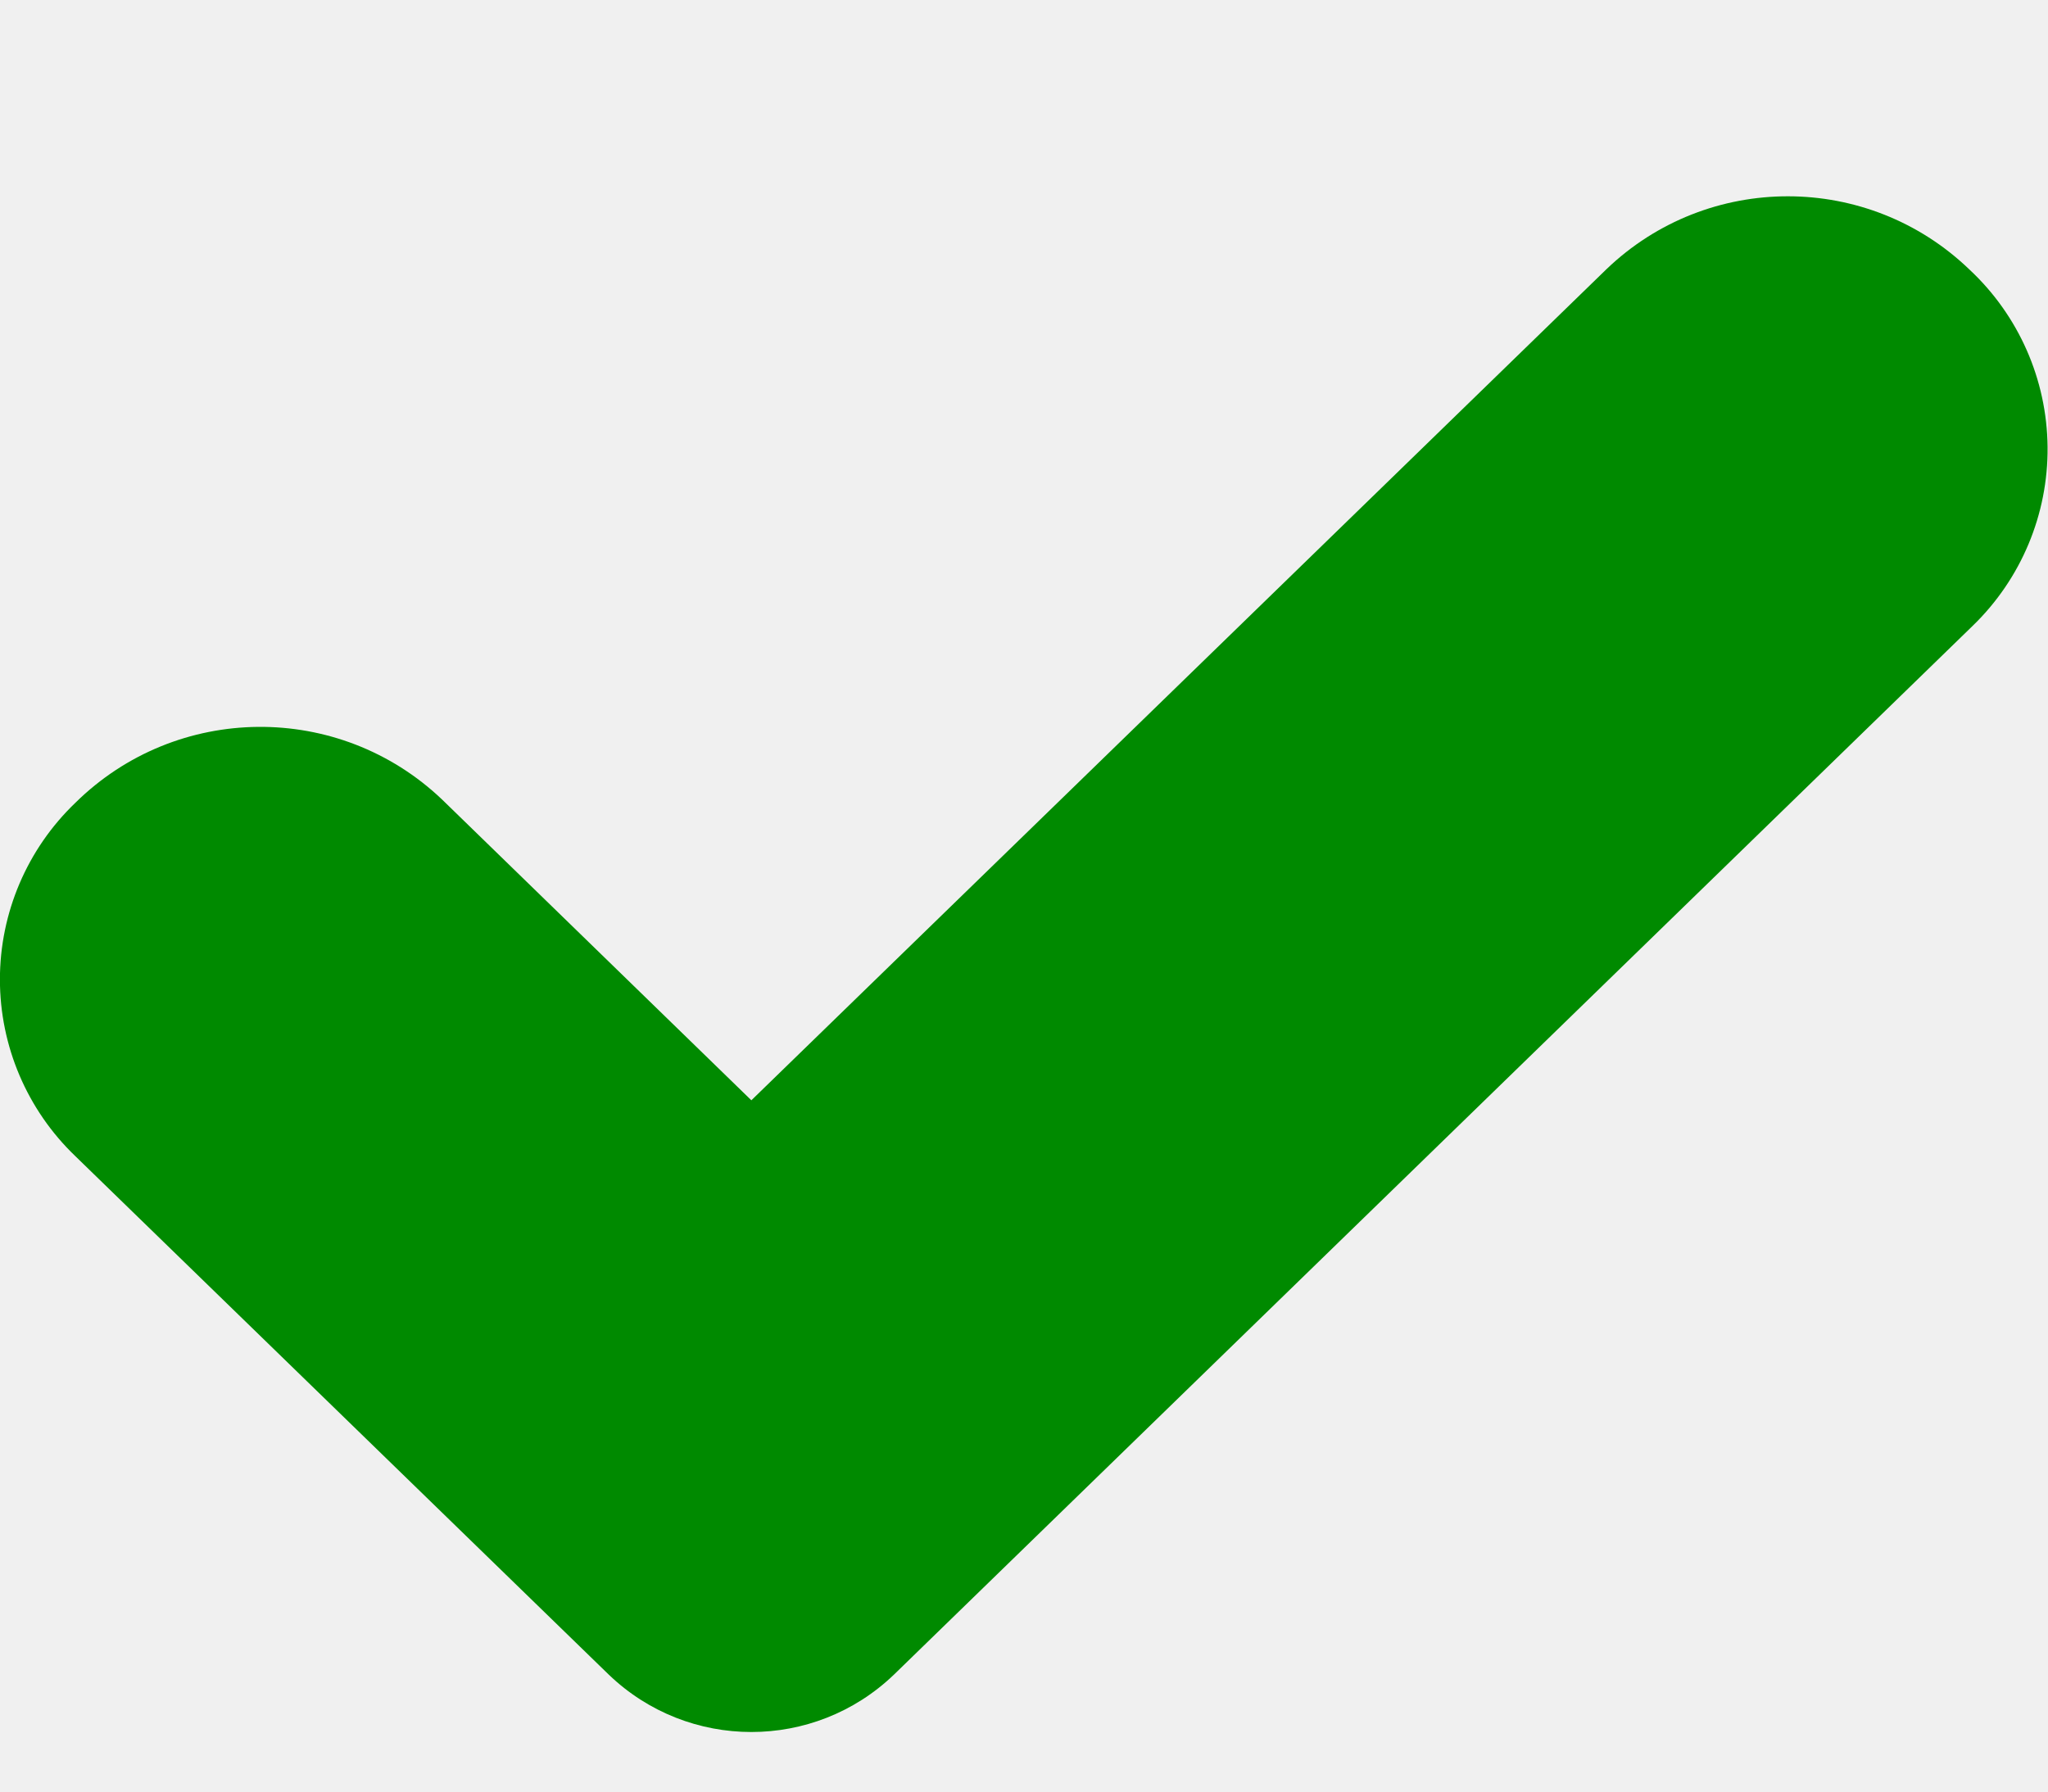
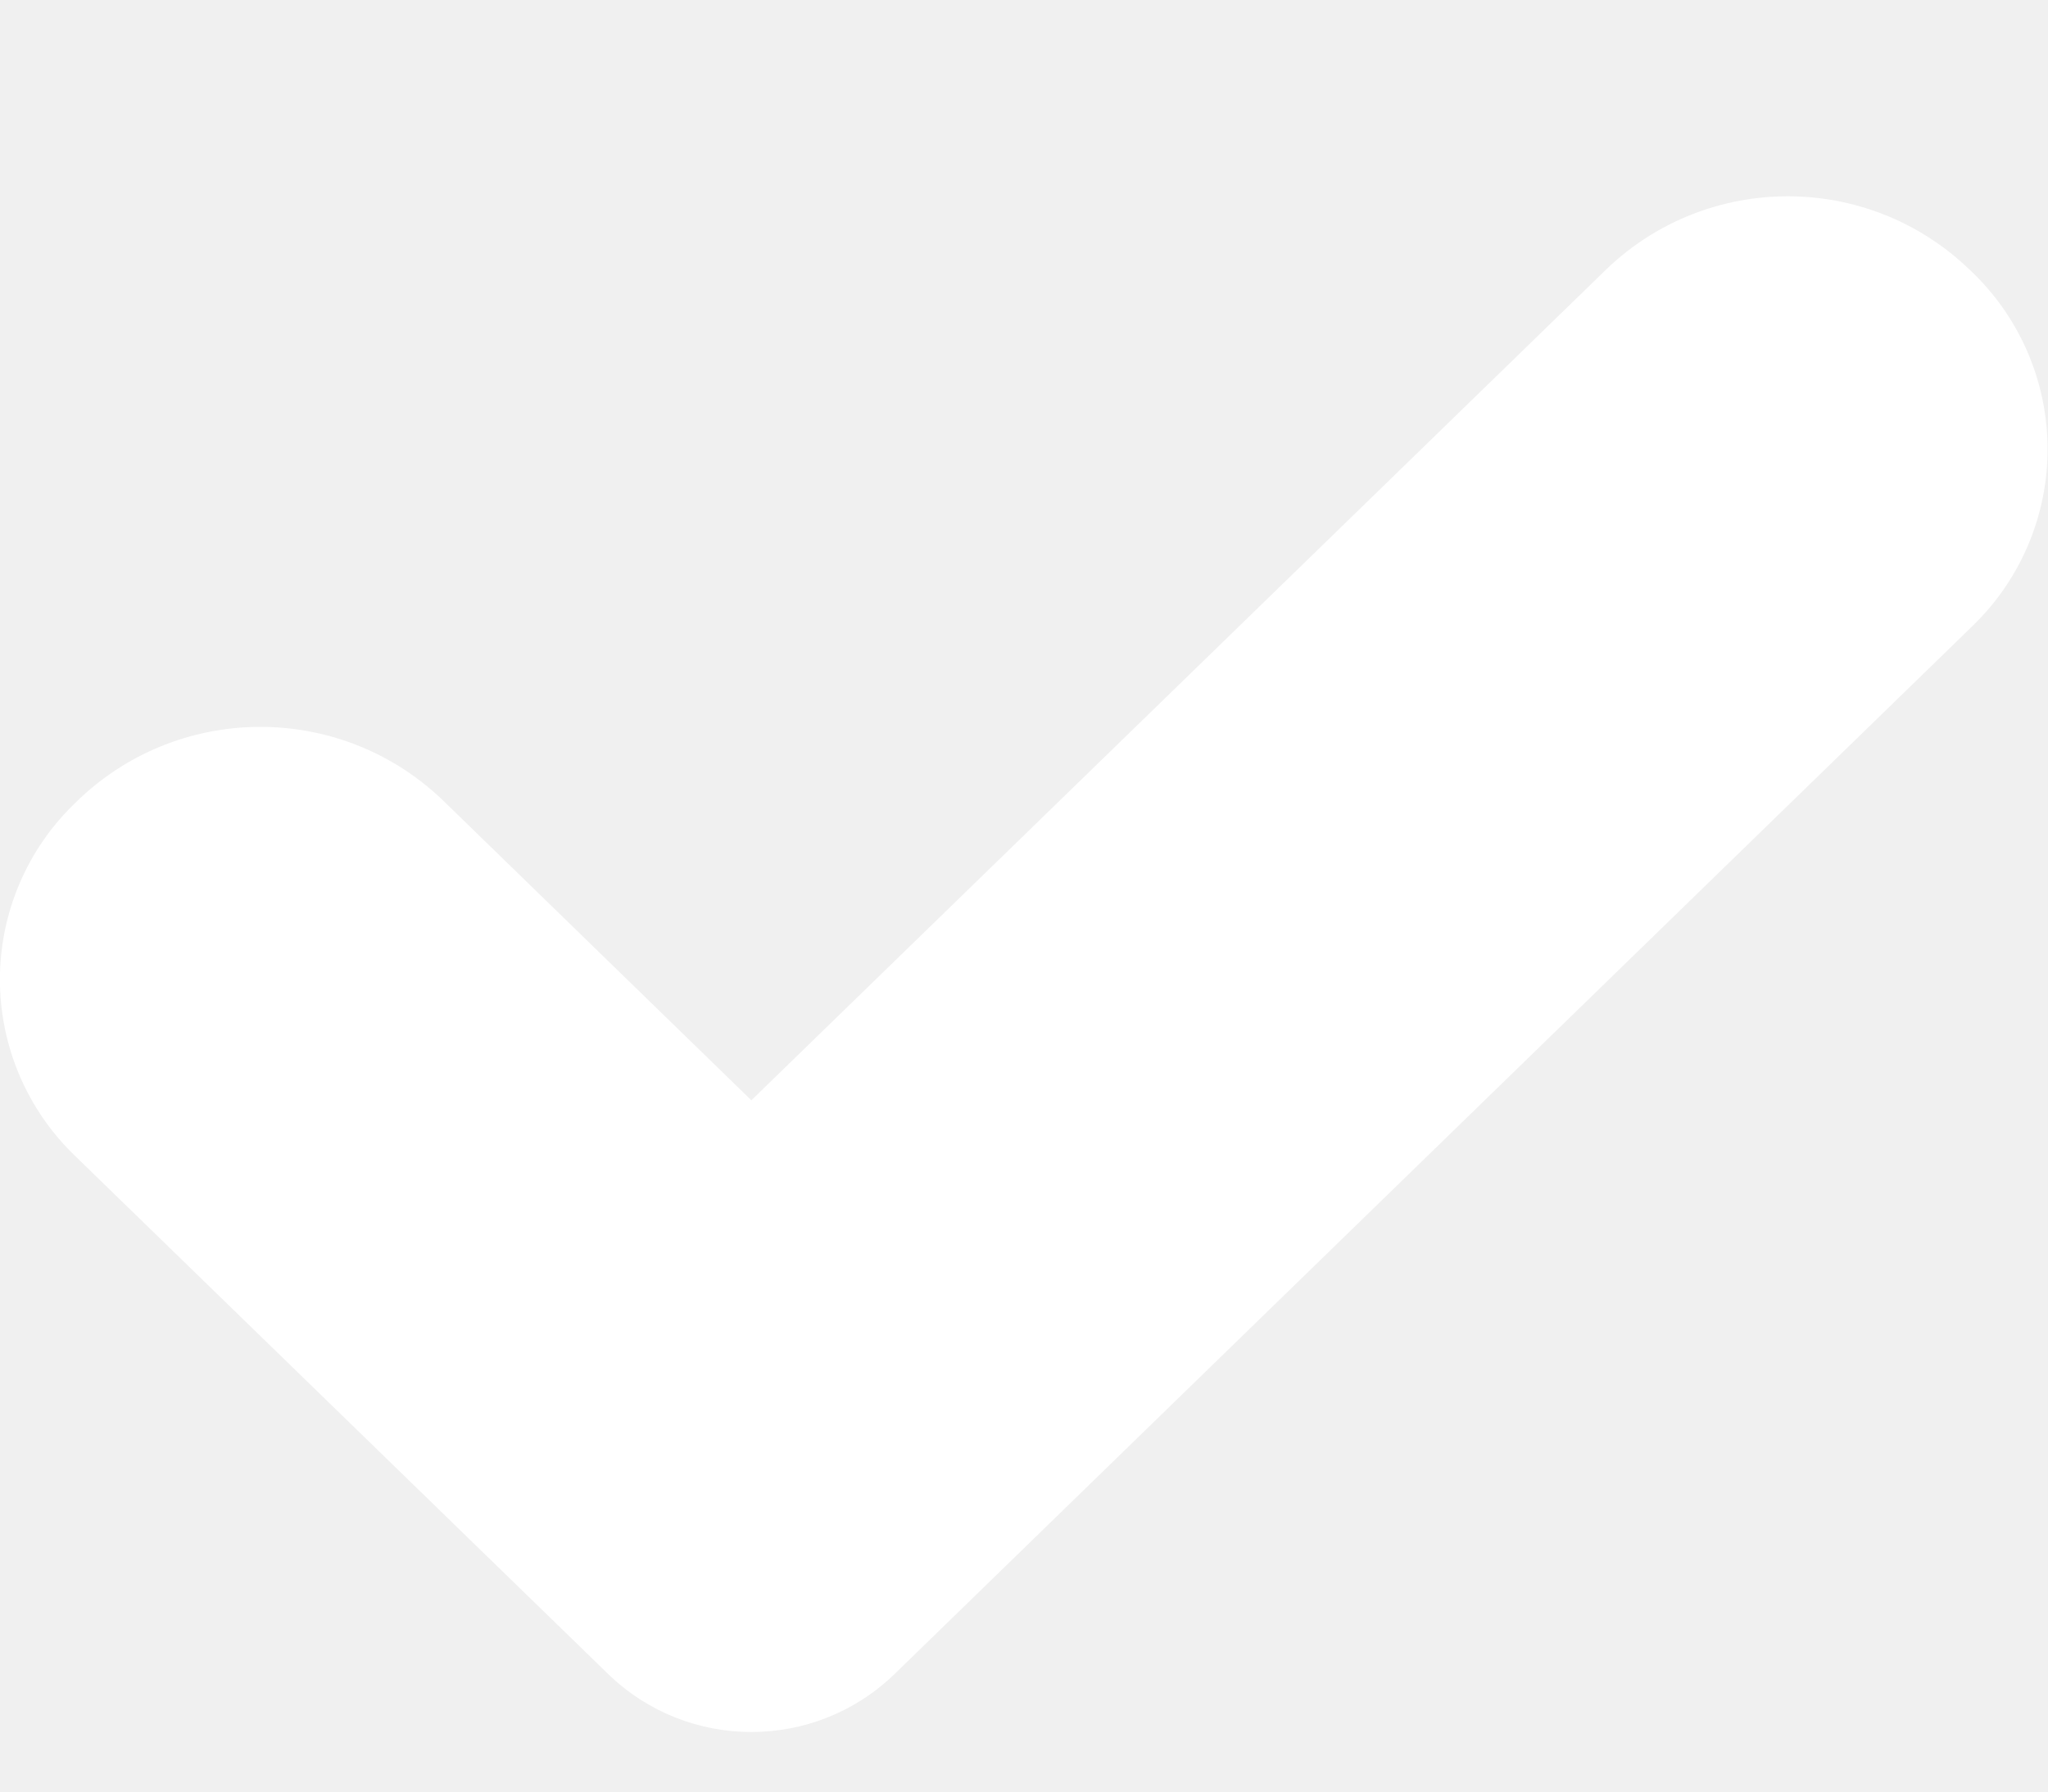
<svg xmlns="http://www.w3.org/2000/svg" width="8" height="7" viewBox="0 0 8 7">
-   <path d="M.294 4.517a.956.956 0 0 1 0-1.38 1.029 1.029 0 0 1 1.433-.013l1.208 1.175 3.34-3.247a1.023 1.023 0 0 1 1.418.001.96.96 0 0 1 .013 1.392L3.492 6.543a.804.804 0 0 1-1.114 0L.294 4.517z" fill="#008A00" fill-rule="evenodd" />
+   <path d="M.294 4.517a.956.956 0 0 1 0-1.38 1.029 1.029 0 0 1 1.433-.013l1.208 1.175 3.34-3.247a1.023 1.023 0 0 1 1.418.001.96.96 0 0 1 .013 1.392L3.492 6.543a.804.804 0 0 1-1.114 0L.294 4.517z" fill="#fff" fill-rule="evenodd" />
</svg>
